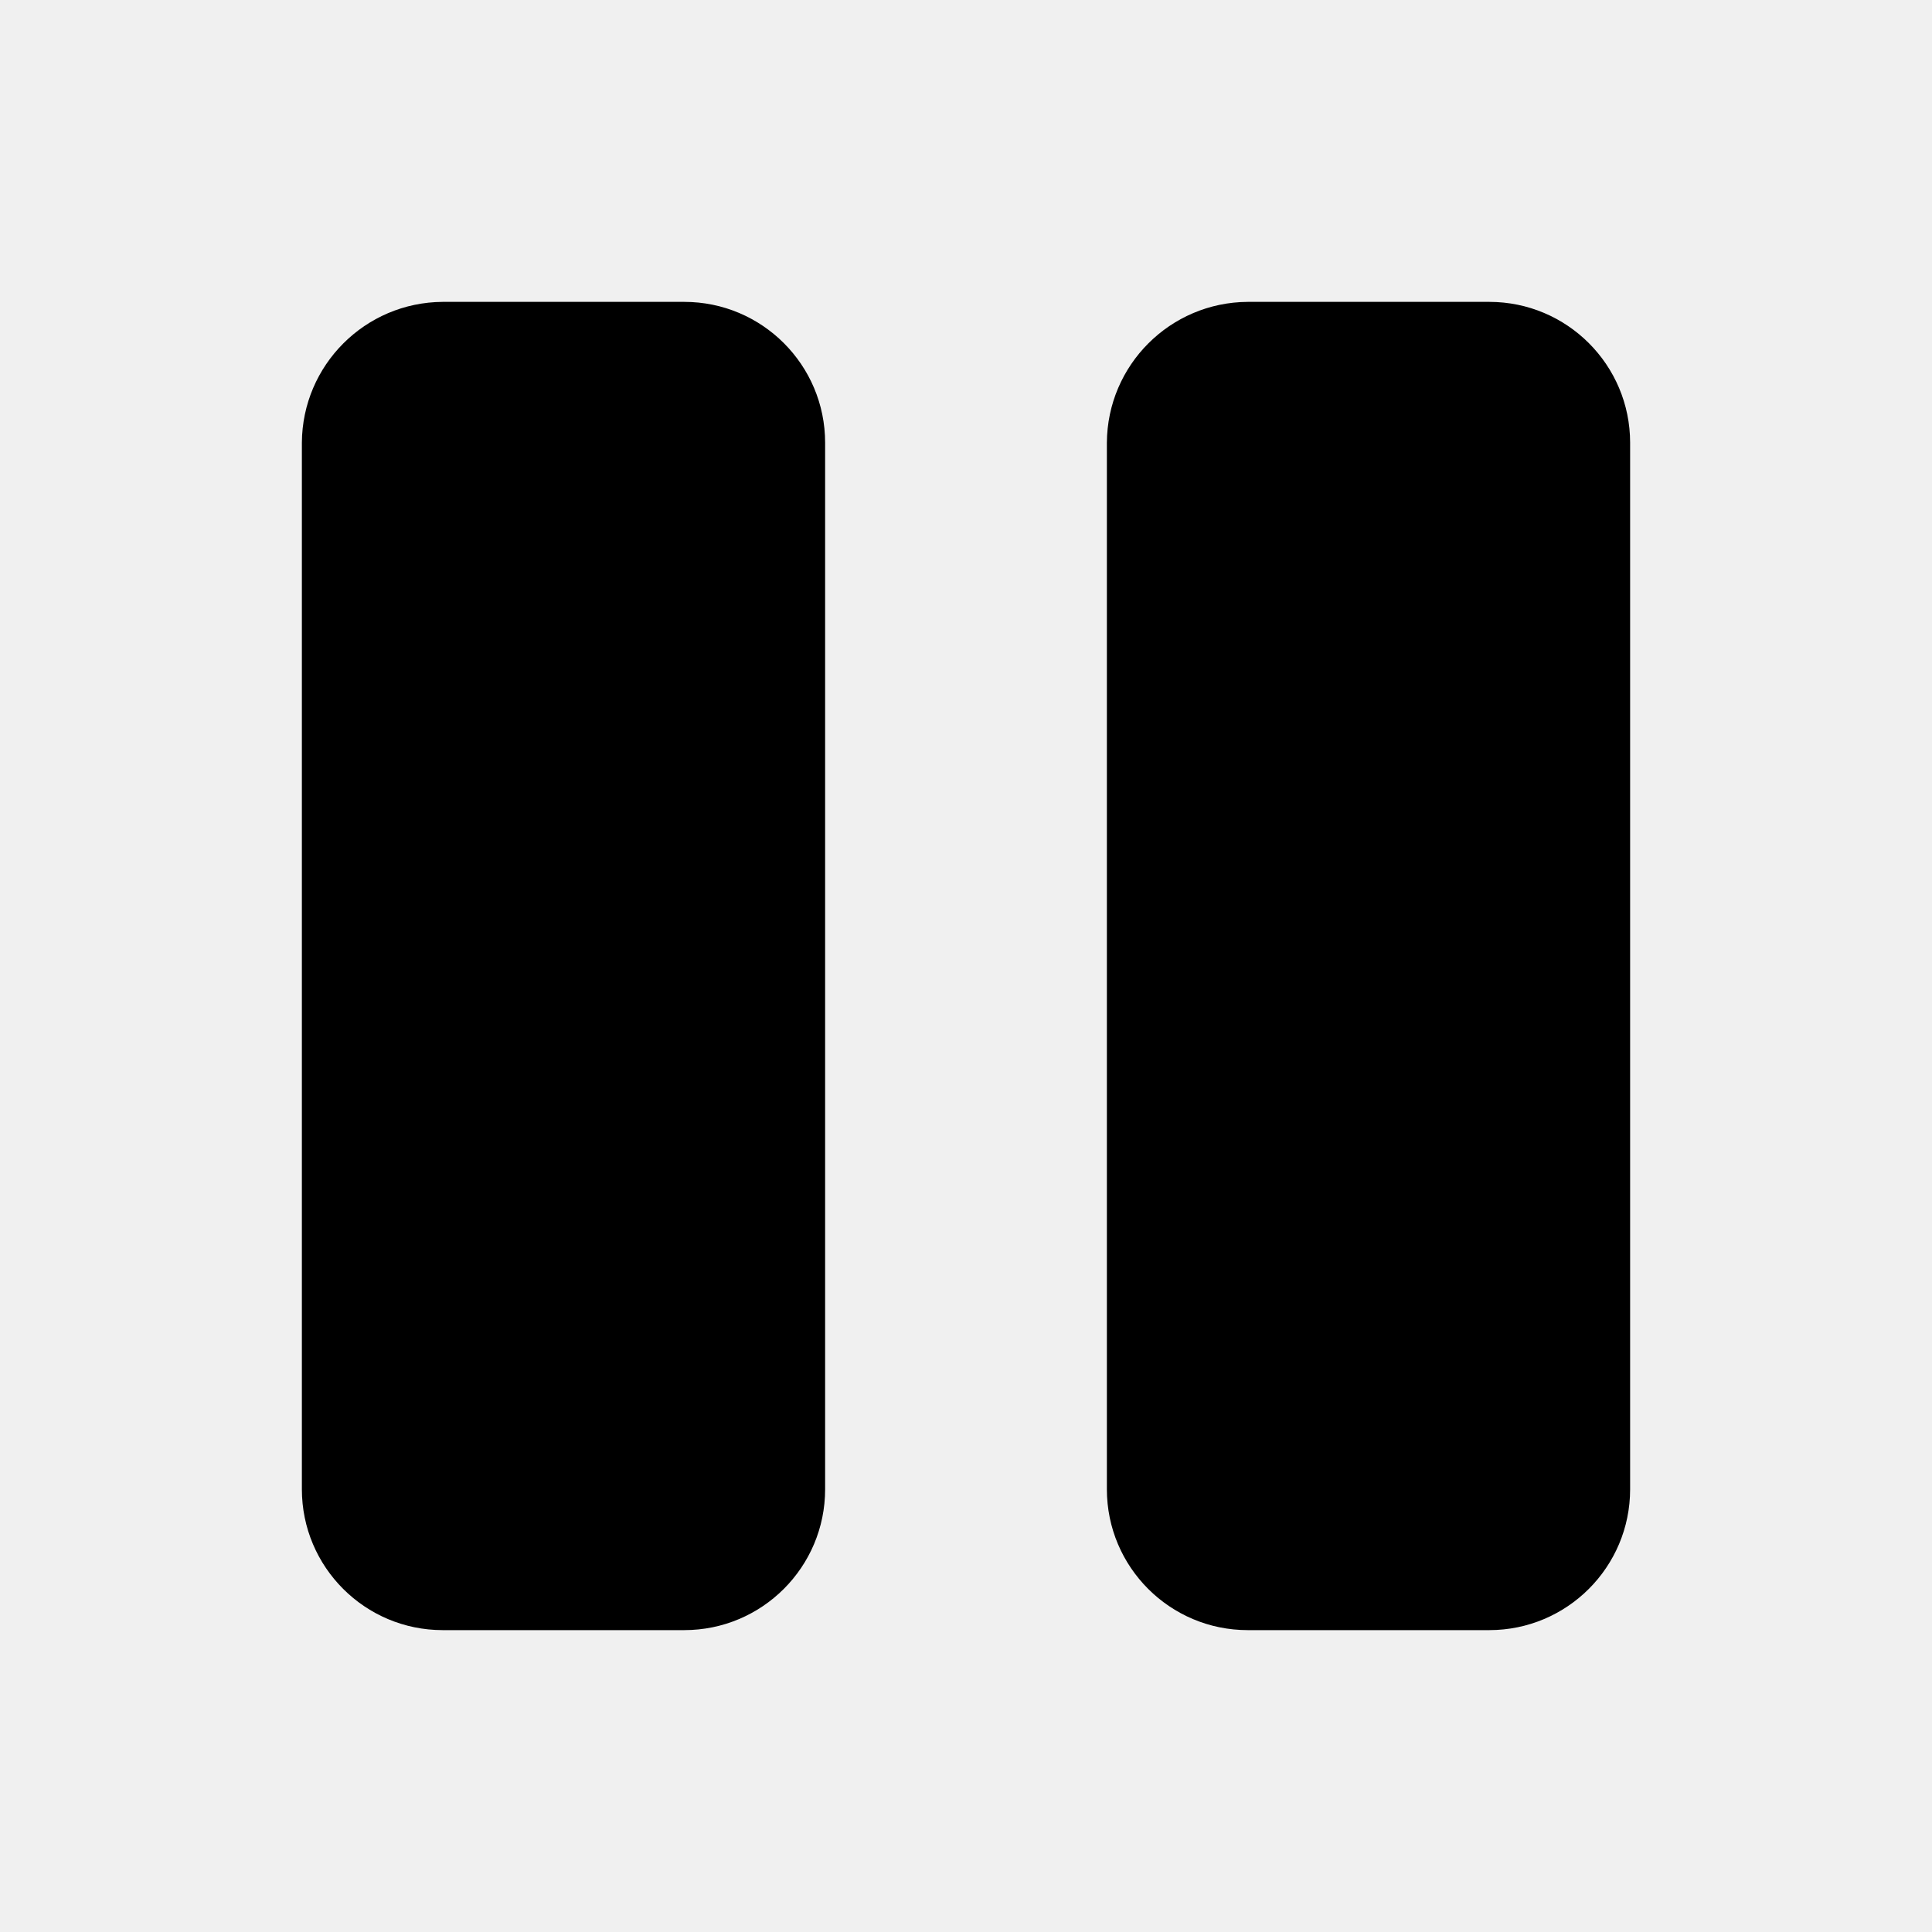
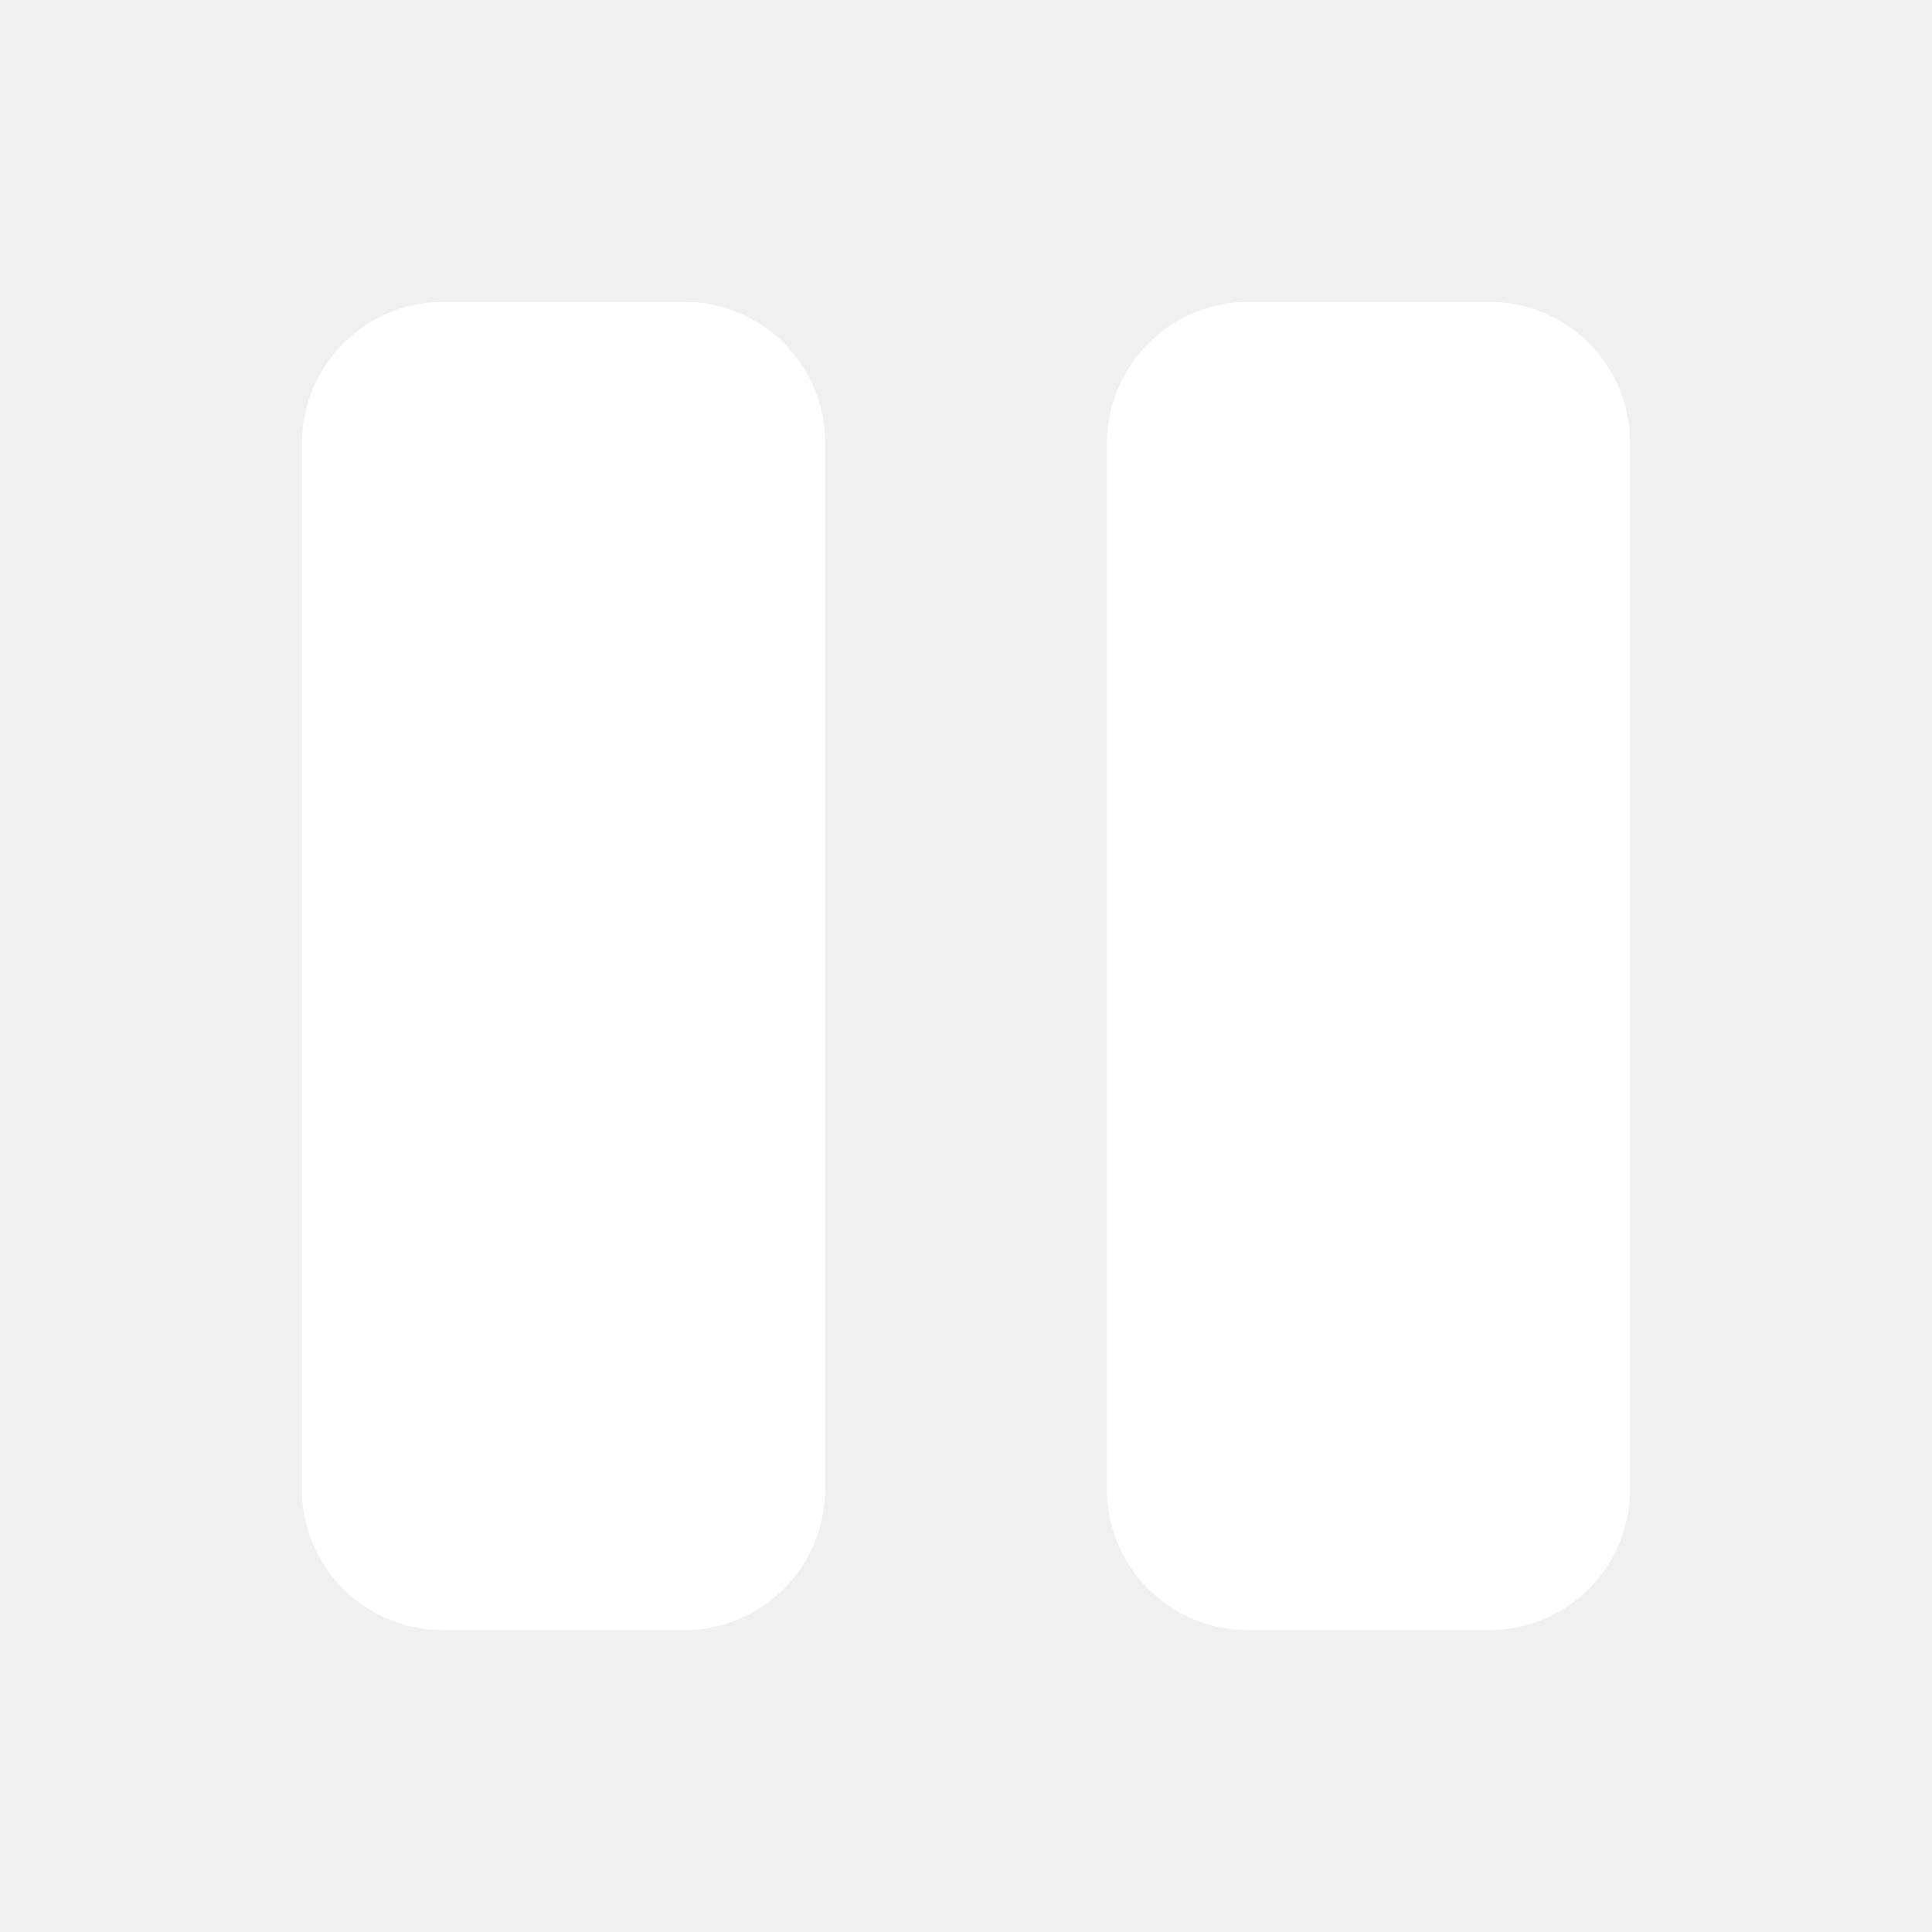
<svg xmlns="http://www.w3.org/2000/svg" width="24" height="24" viewBox="0 0 24 24">
-   <path fill="currentColor" d="M10.25 5.5v13a1.75 1.75 0 0 1-1.75 1.75h-3a1.75 1.75 0 0 1-1.75-1.75v-13A1.76 1.76 0 0 1 5.5 3.75h3a1.75 1.75 0 0 1 1.75 1.75m10 0v13a1.75 1.75 0 0 1-1.75 1.75h-3a1.75 1.75 0 0 1-1.75-1.75v-13a1.76 1.76 0 0 1 1.75-1.75h3a1.75 1.75 0 0 1 1.75 1.75" />
+   <path fill="White " d="M10.25 5.5v13a1.75 1.75 0 0 1-1.75 1.75h-3a1.75 1.75 0 0 1-1.75-1.75v-13A1.76 1.76 0 0 1 5.5 3.75h3a1.75 1.75 0 0 1 1.75 1.75m10 0v13a1.75 1.75 0 0 1-1.75 1.75h-3a1.75 1.75 0 0 1-1.75-1.75v-13a1.76 1.76 0 0 1 1.75-1.75h3a1.75 1.75 0 0 1 1.75 1.75" />
</svg>
